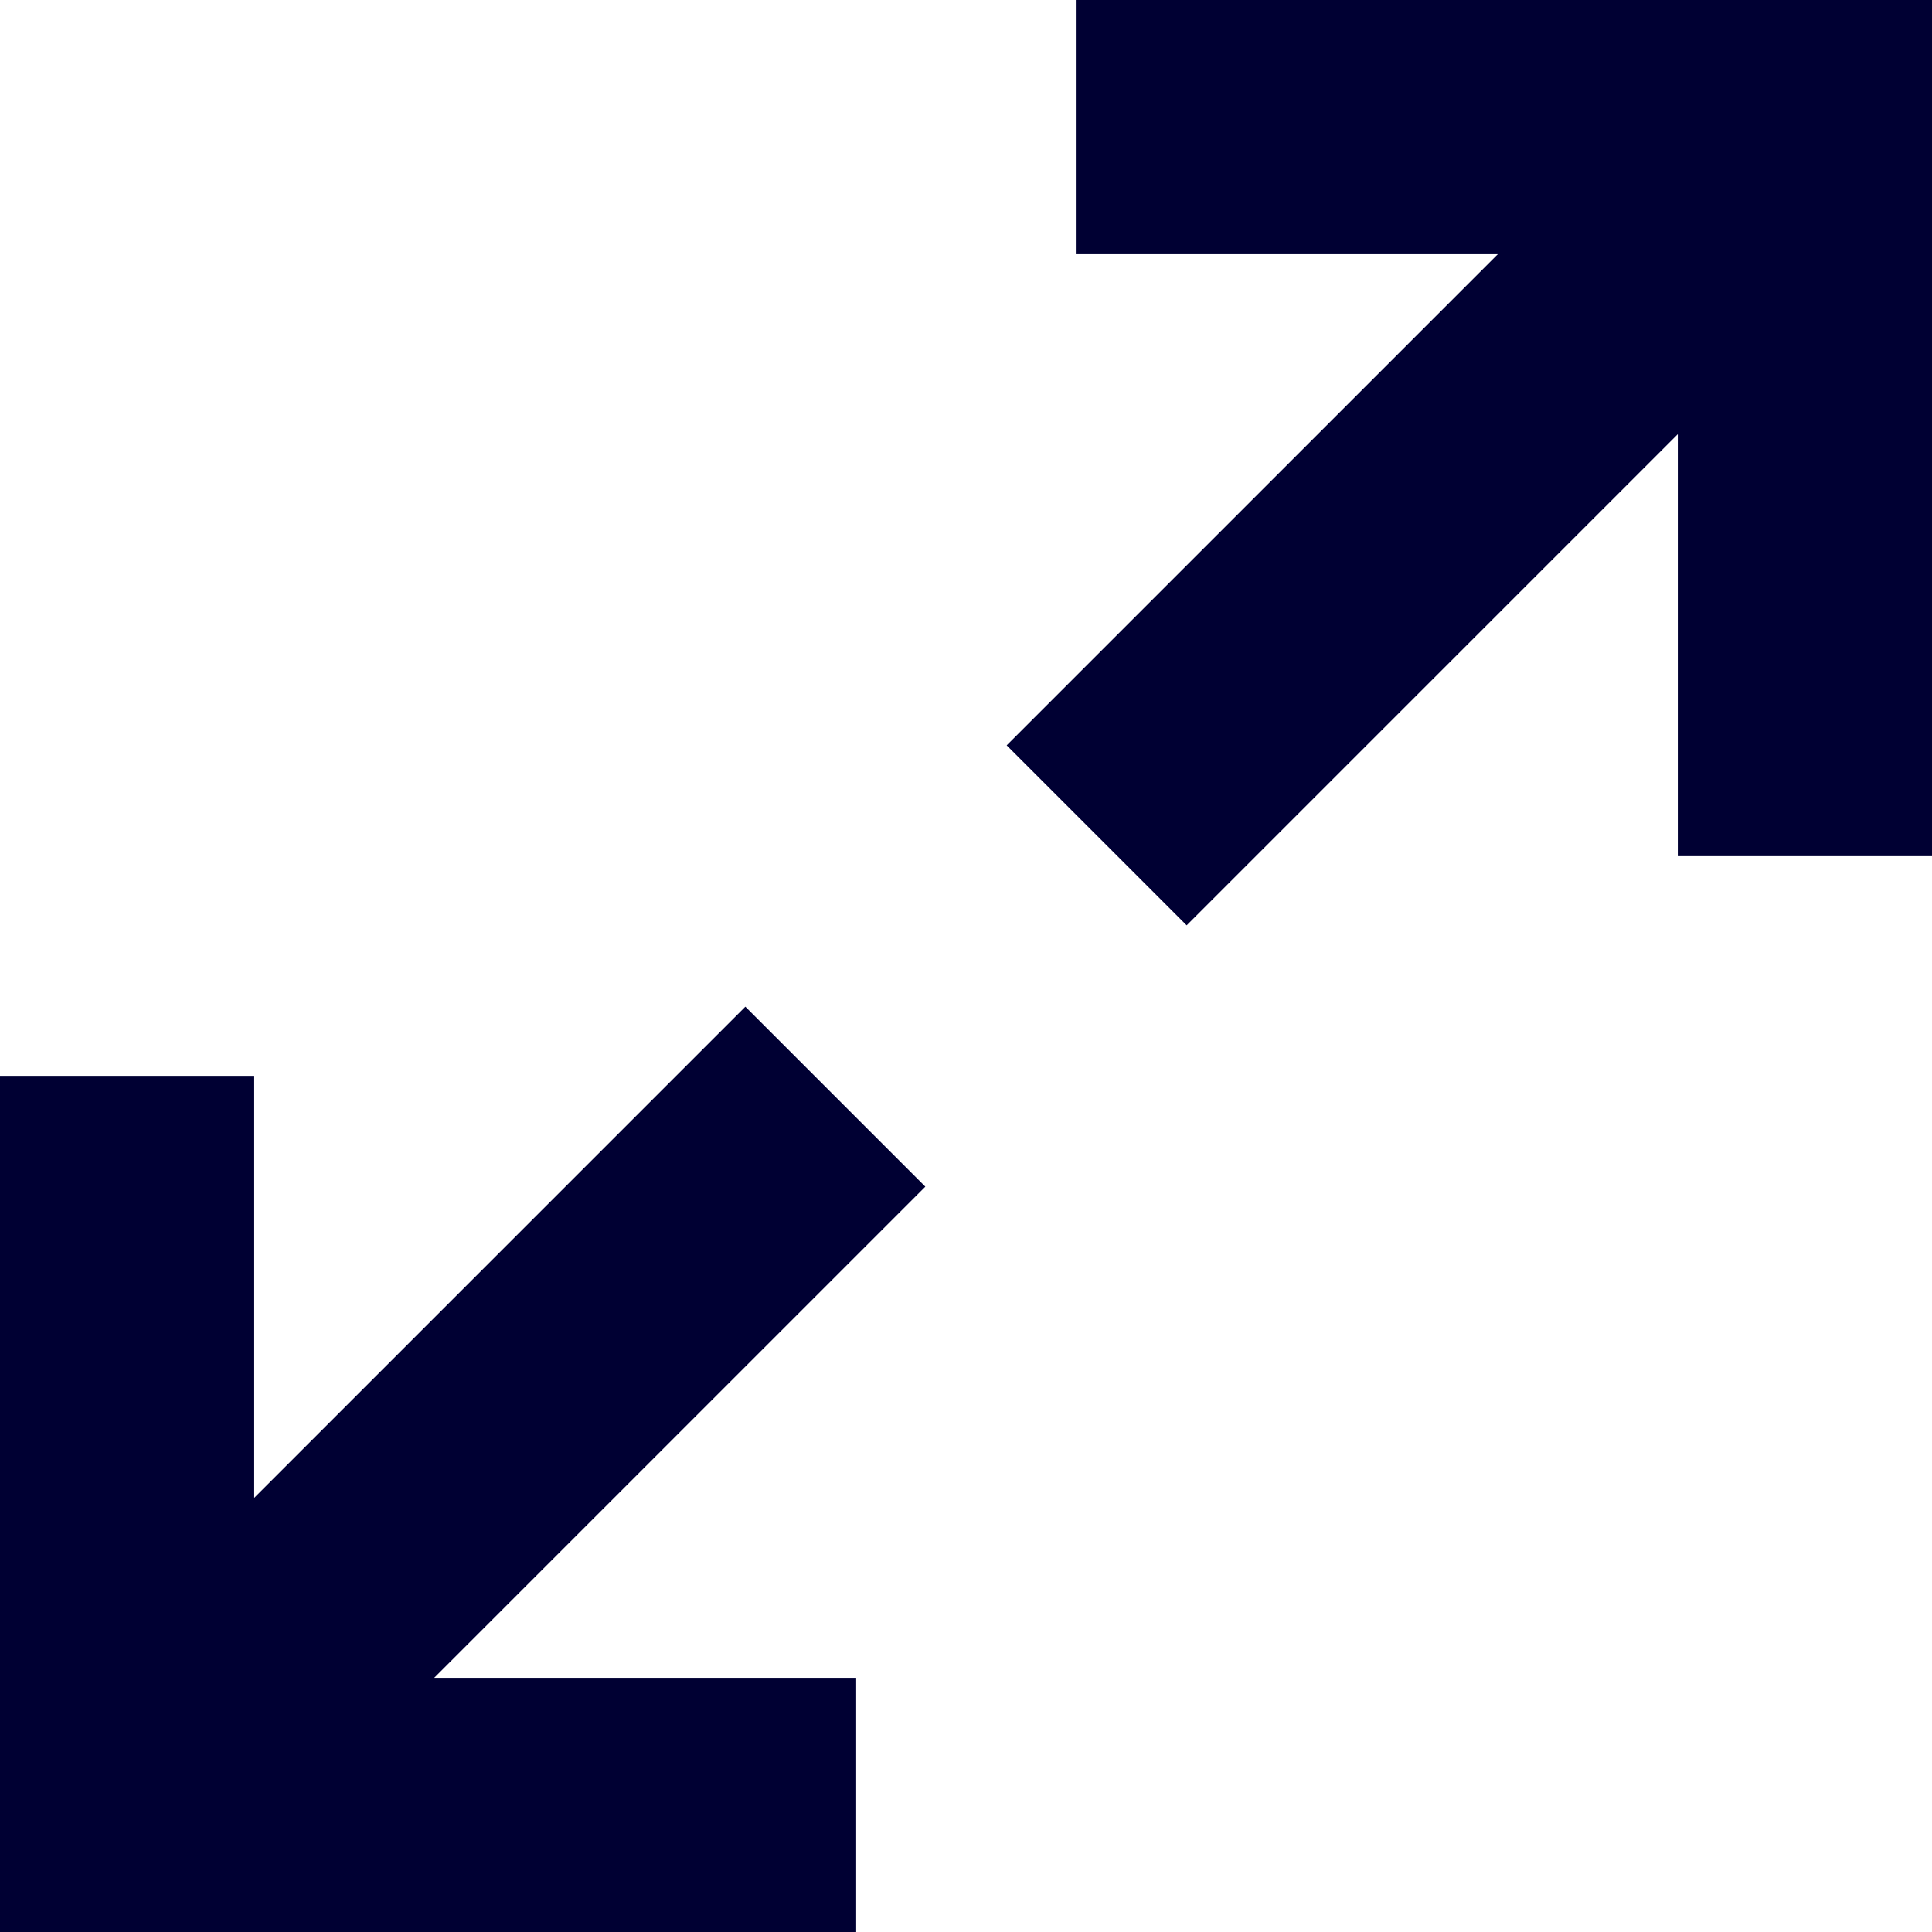
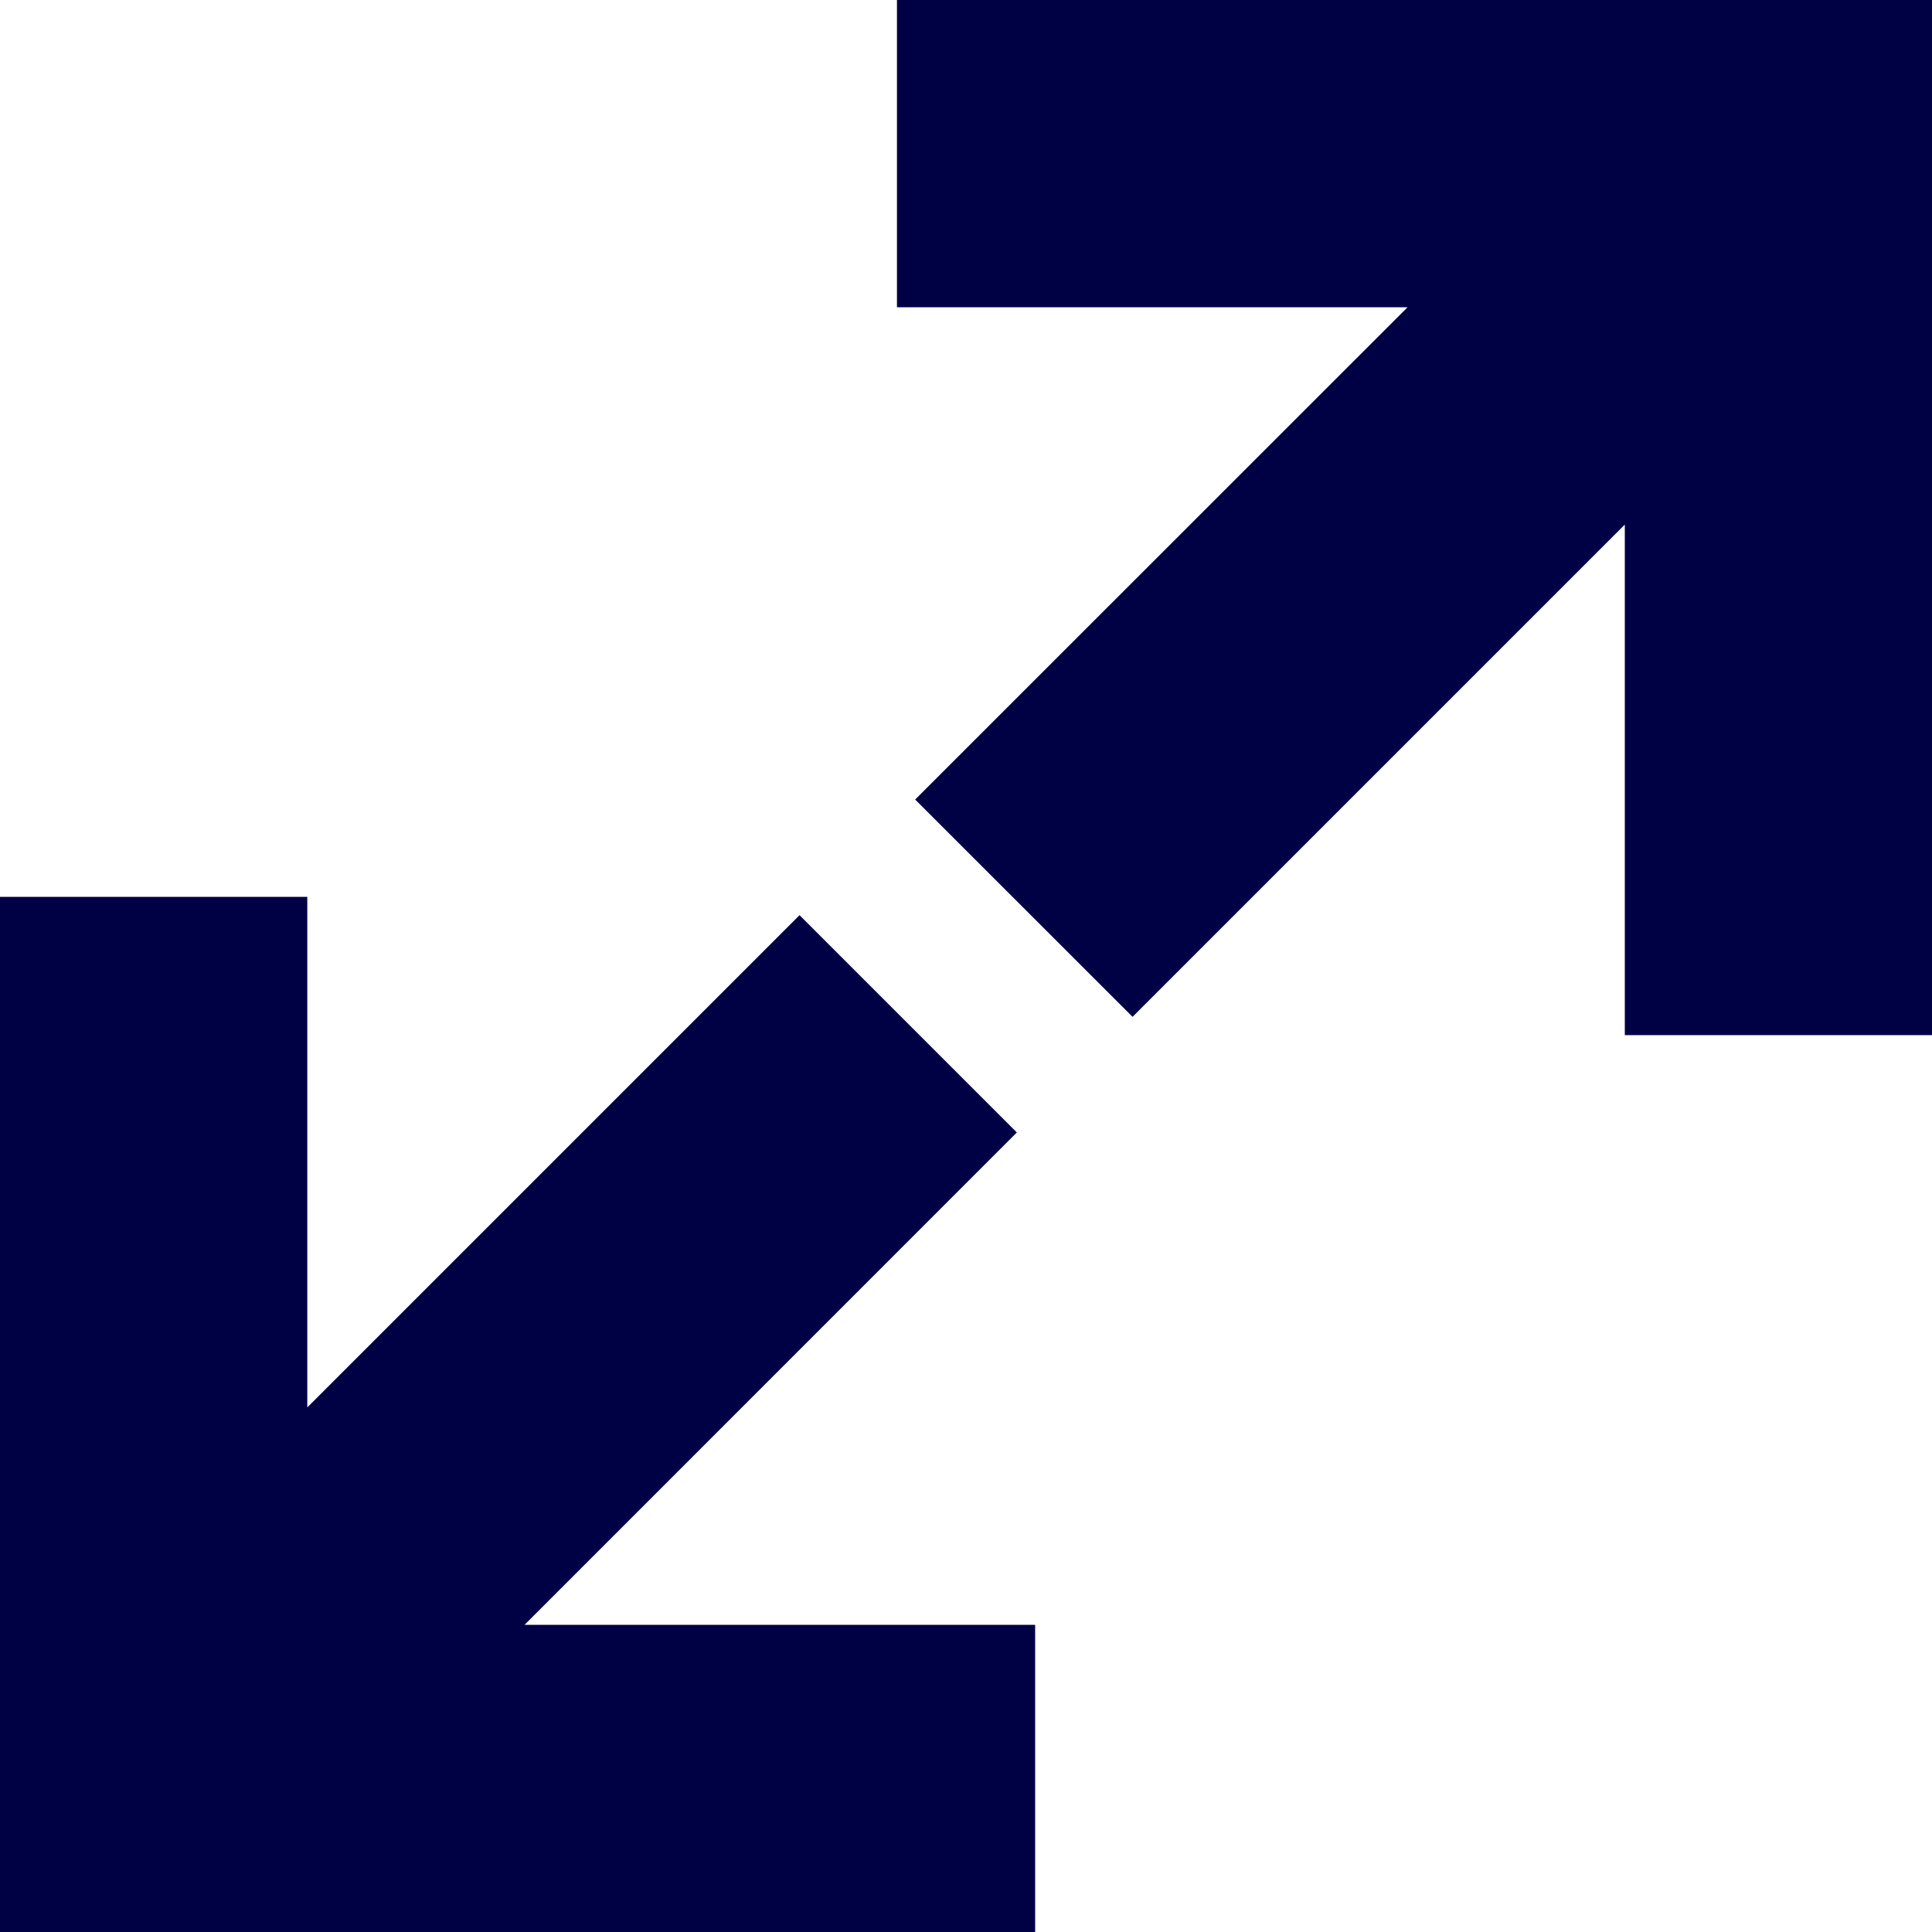
<svg xmlns="http://www.w3.org/2000/svg" viewBox="0 0 19 19">
-   <style>*{fill:#003;}</style>
-   <polygon points="8.42 19 8.42 16.5 4.27 16.5 9.1 11.67 7.33 9.9 2.5 14.73 2.5 10.58 0 10.58 0 19 8.42 19" />
-   <polygon points="10.58 0 10.58 2.5 14.73 2.5 9.9 7.33 11.67 9.1 16.5 4.27 16.5 8.42 19 8.42 19 0 10.58 0" />
+   <style>*{fill:#004;}</style>
+   <path d="M3.022 13.841V8.82H0V19h10.18v-3.021H5.159L10 11.137 7.863 9l-4.841 4.841ZM8.821 0v3.022h5.021L9 7.863 11.138 10l4.841-4.841v5.021H19V0H8.821Z" />
</svg>
